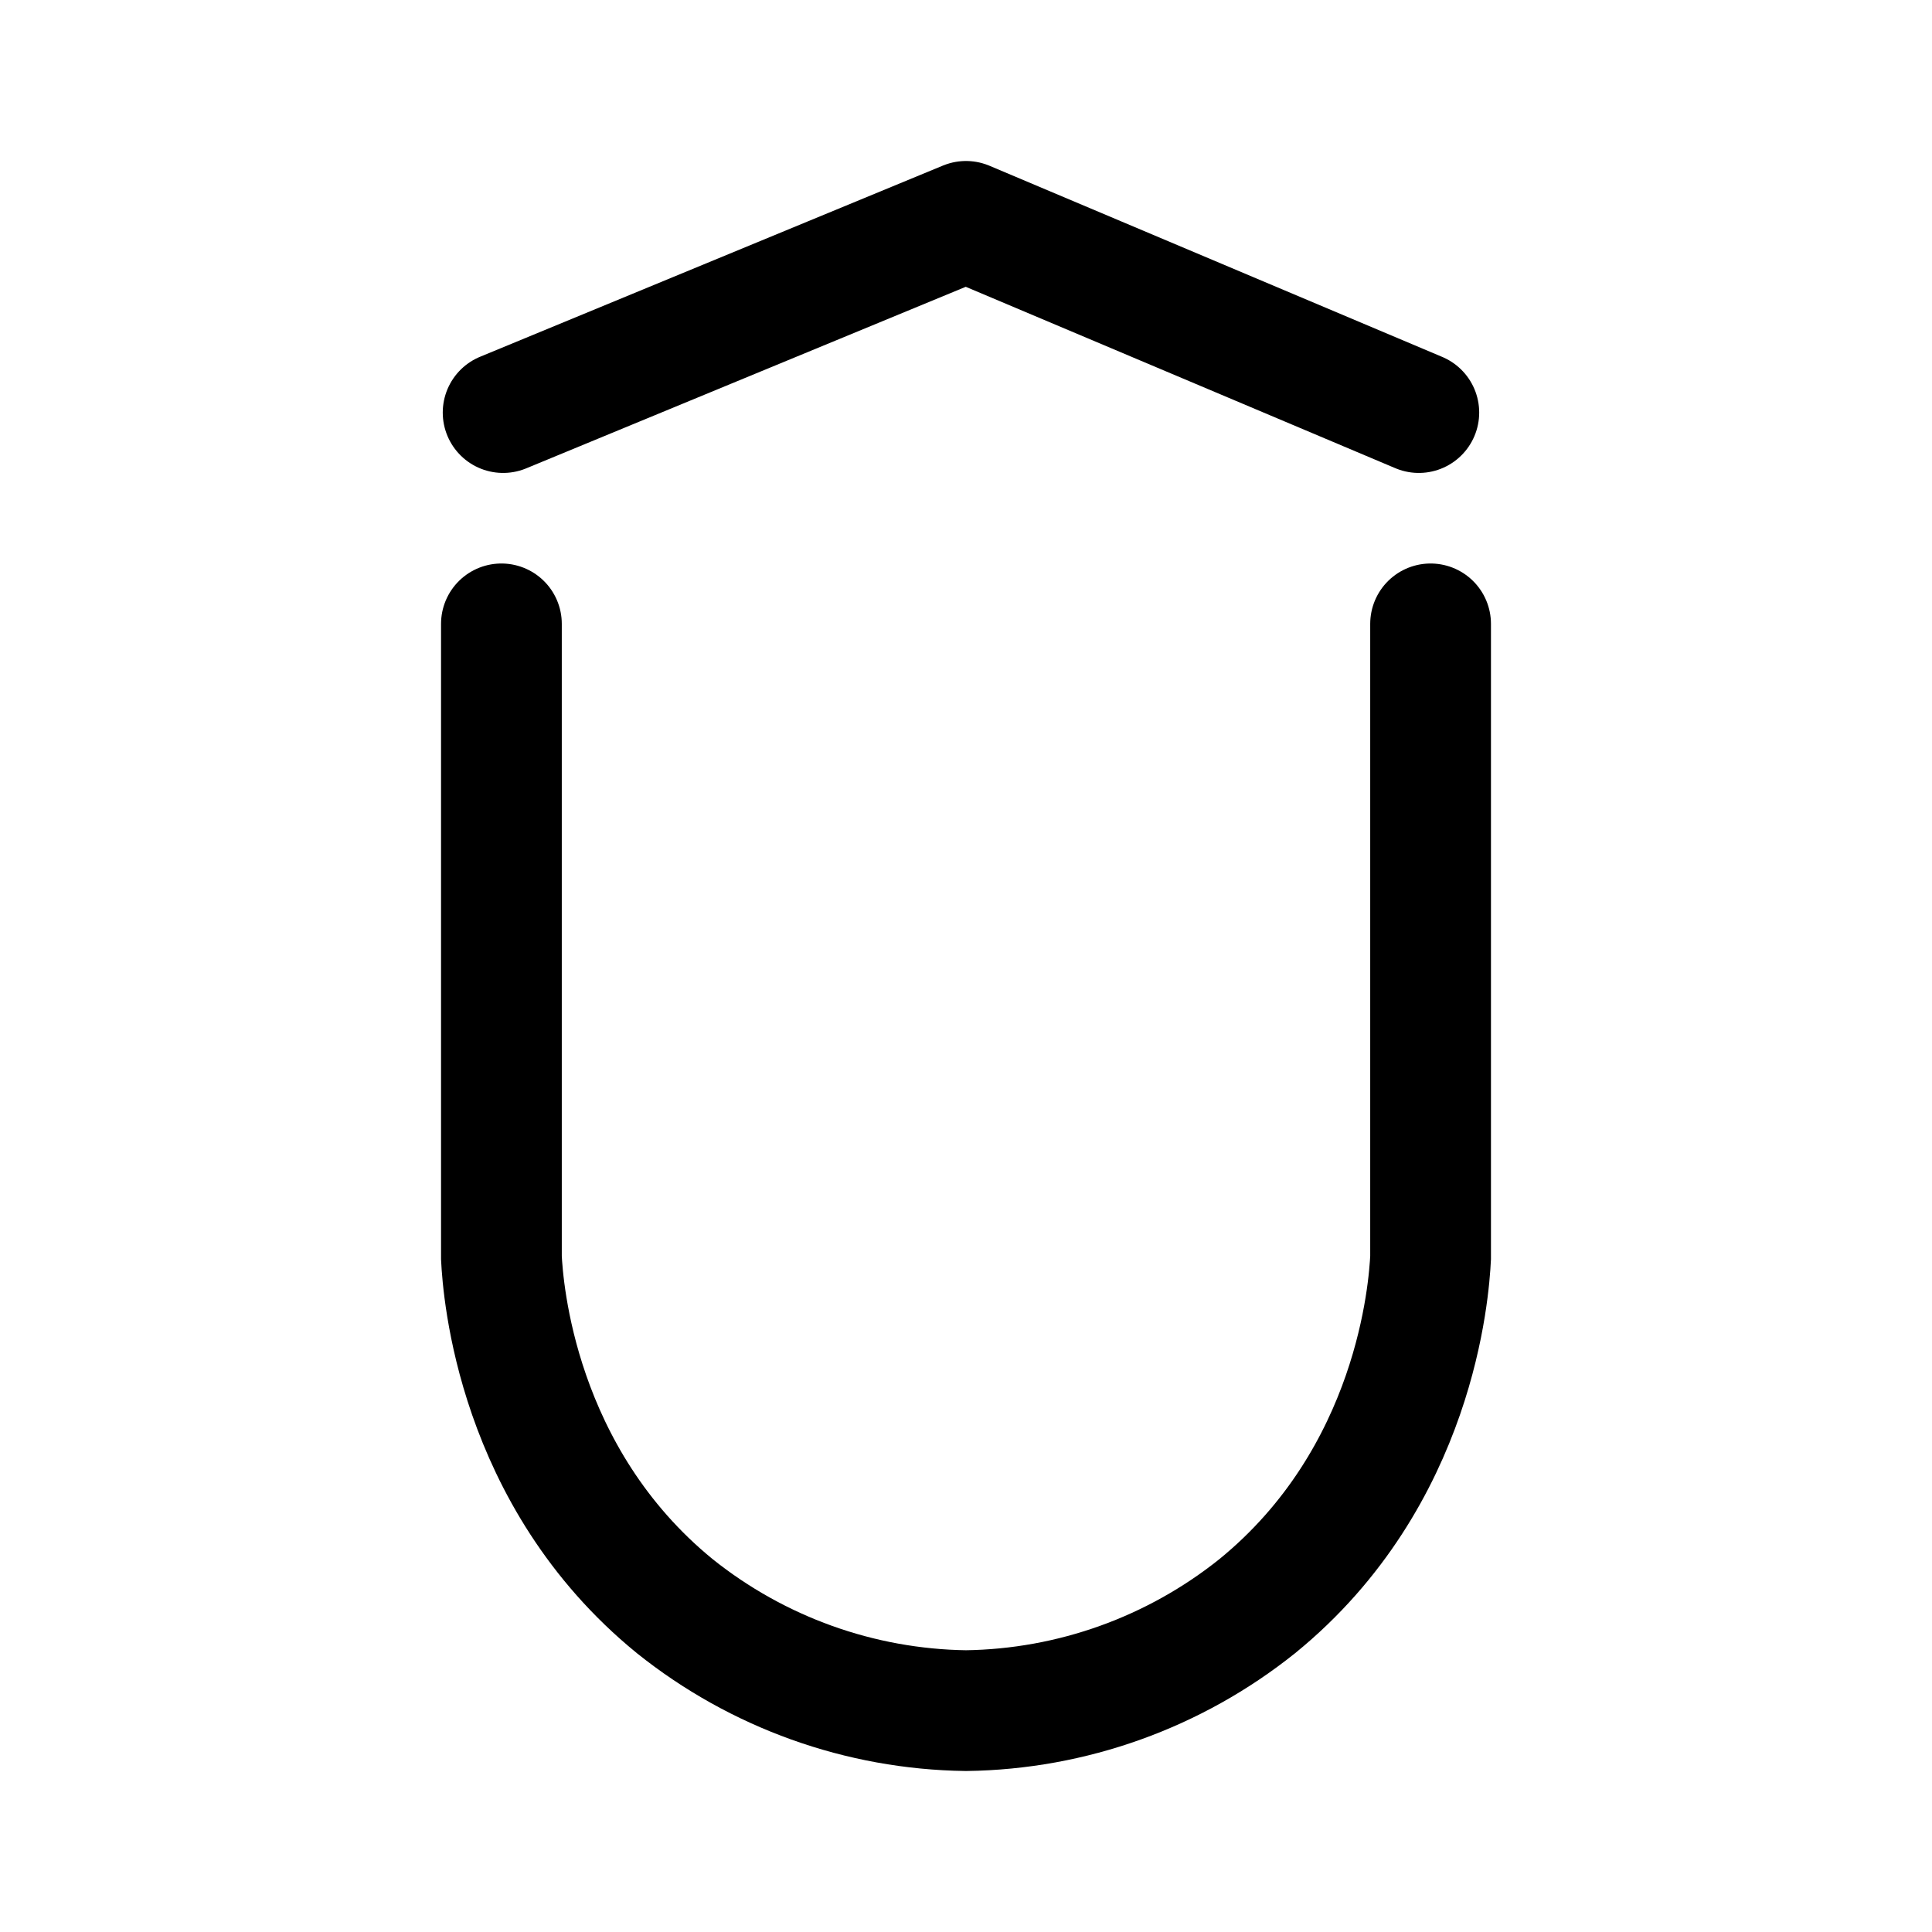
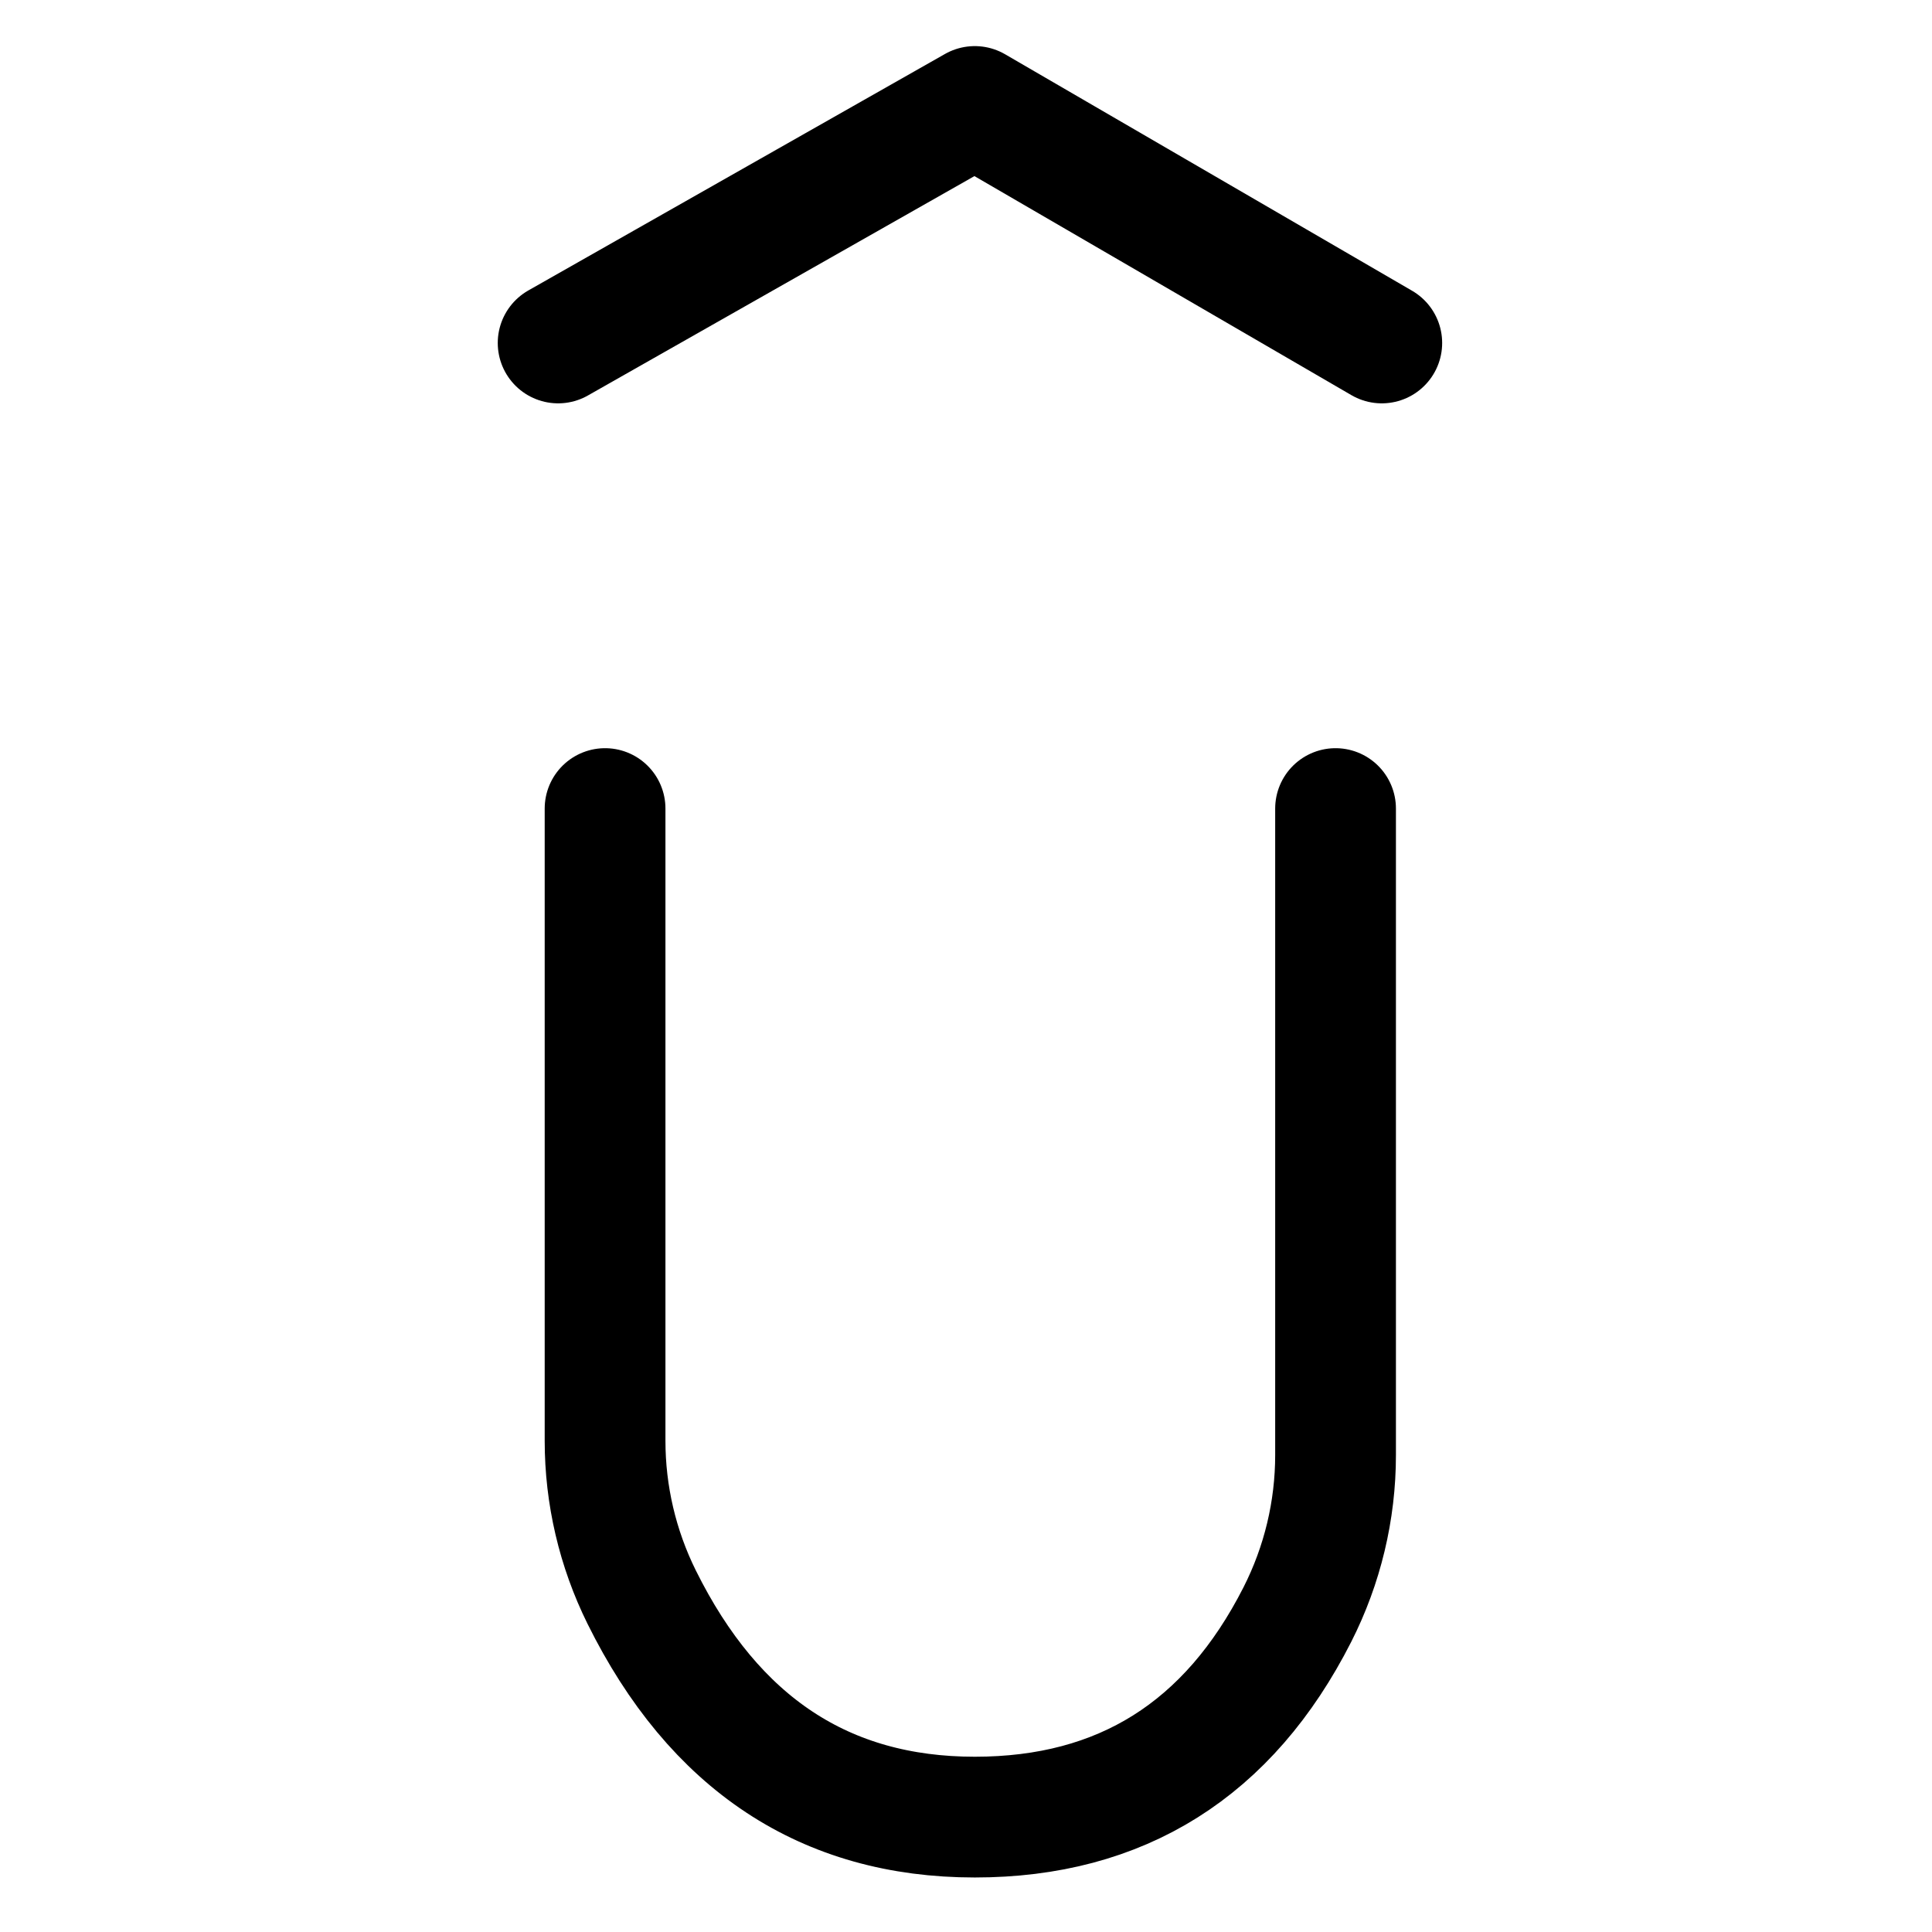
- <svg xmlns="http://www.w3.org/2000/svg" width="192" height="192" fill="none" viewBox="0 0 192 192">
-   <path d="M33.83 46v62.997c.16 3.087 1.453 21.753 17.223 34.618A47.477 47.695 0 0 0 80 154a47.477 47.695 0 0 0 28.947-10.384c15.792-12.865 17.063-31.531 17.223-34.618V46" class="cls-2" style="fill:none;stroke:#000;stroke-width:12px;stroke-linecap:round;stroke-miterlimit:10" transform="translate(16 16)" />
-   <path d="M34 25 80 6l45 19" style="fill:none;stroke:#000;stroke-width:12;stroke-linecap:round;stroke-linejoin:round;stroke-miterlimit:1;paint-order:stroke fill markers" transform="translate(16 16)" />
+ <svg xmlns="http://www.w3.org/2000/svg" width="192px" height="192px" viewBox="0 0 192 192" version="1.1">
+   <g id="Artboard-Copy-68" stroke="none" stroke-width="1" fill="none" fill-rule="evenodd" stroke-linecap="round" stroke-linejoin="round">
+     <path d="M60.131,80.354 L60.131,143.183 C60.131,148.568 61.374,153.88 63.762,158.706 C70.98,173.29 82.017,180.582 96.873,180.582 C111.427,180.582 122.112,173.872 128.931,160.453 C131.425,155.542 132.726,150.112 132.726,144.603 L132.726,80.354 L132.726,80.354" id="Path-28" stroke="#000000" stroke-width="12" />
+     <polyline id="Path-29" stroke="#000000" stroke-width="12" points="55.466 34.084 96.873 10.582 137.32 34.084" />
+   </g>
</svg>
